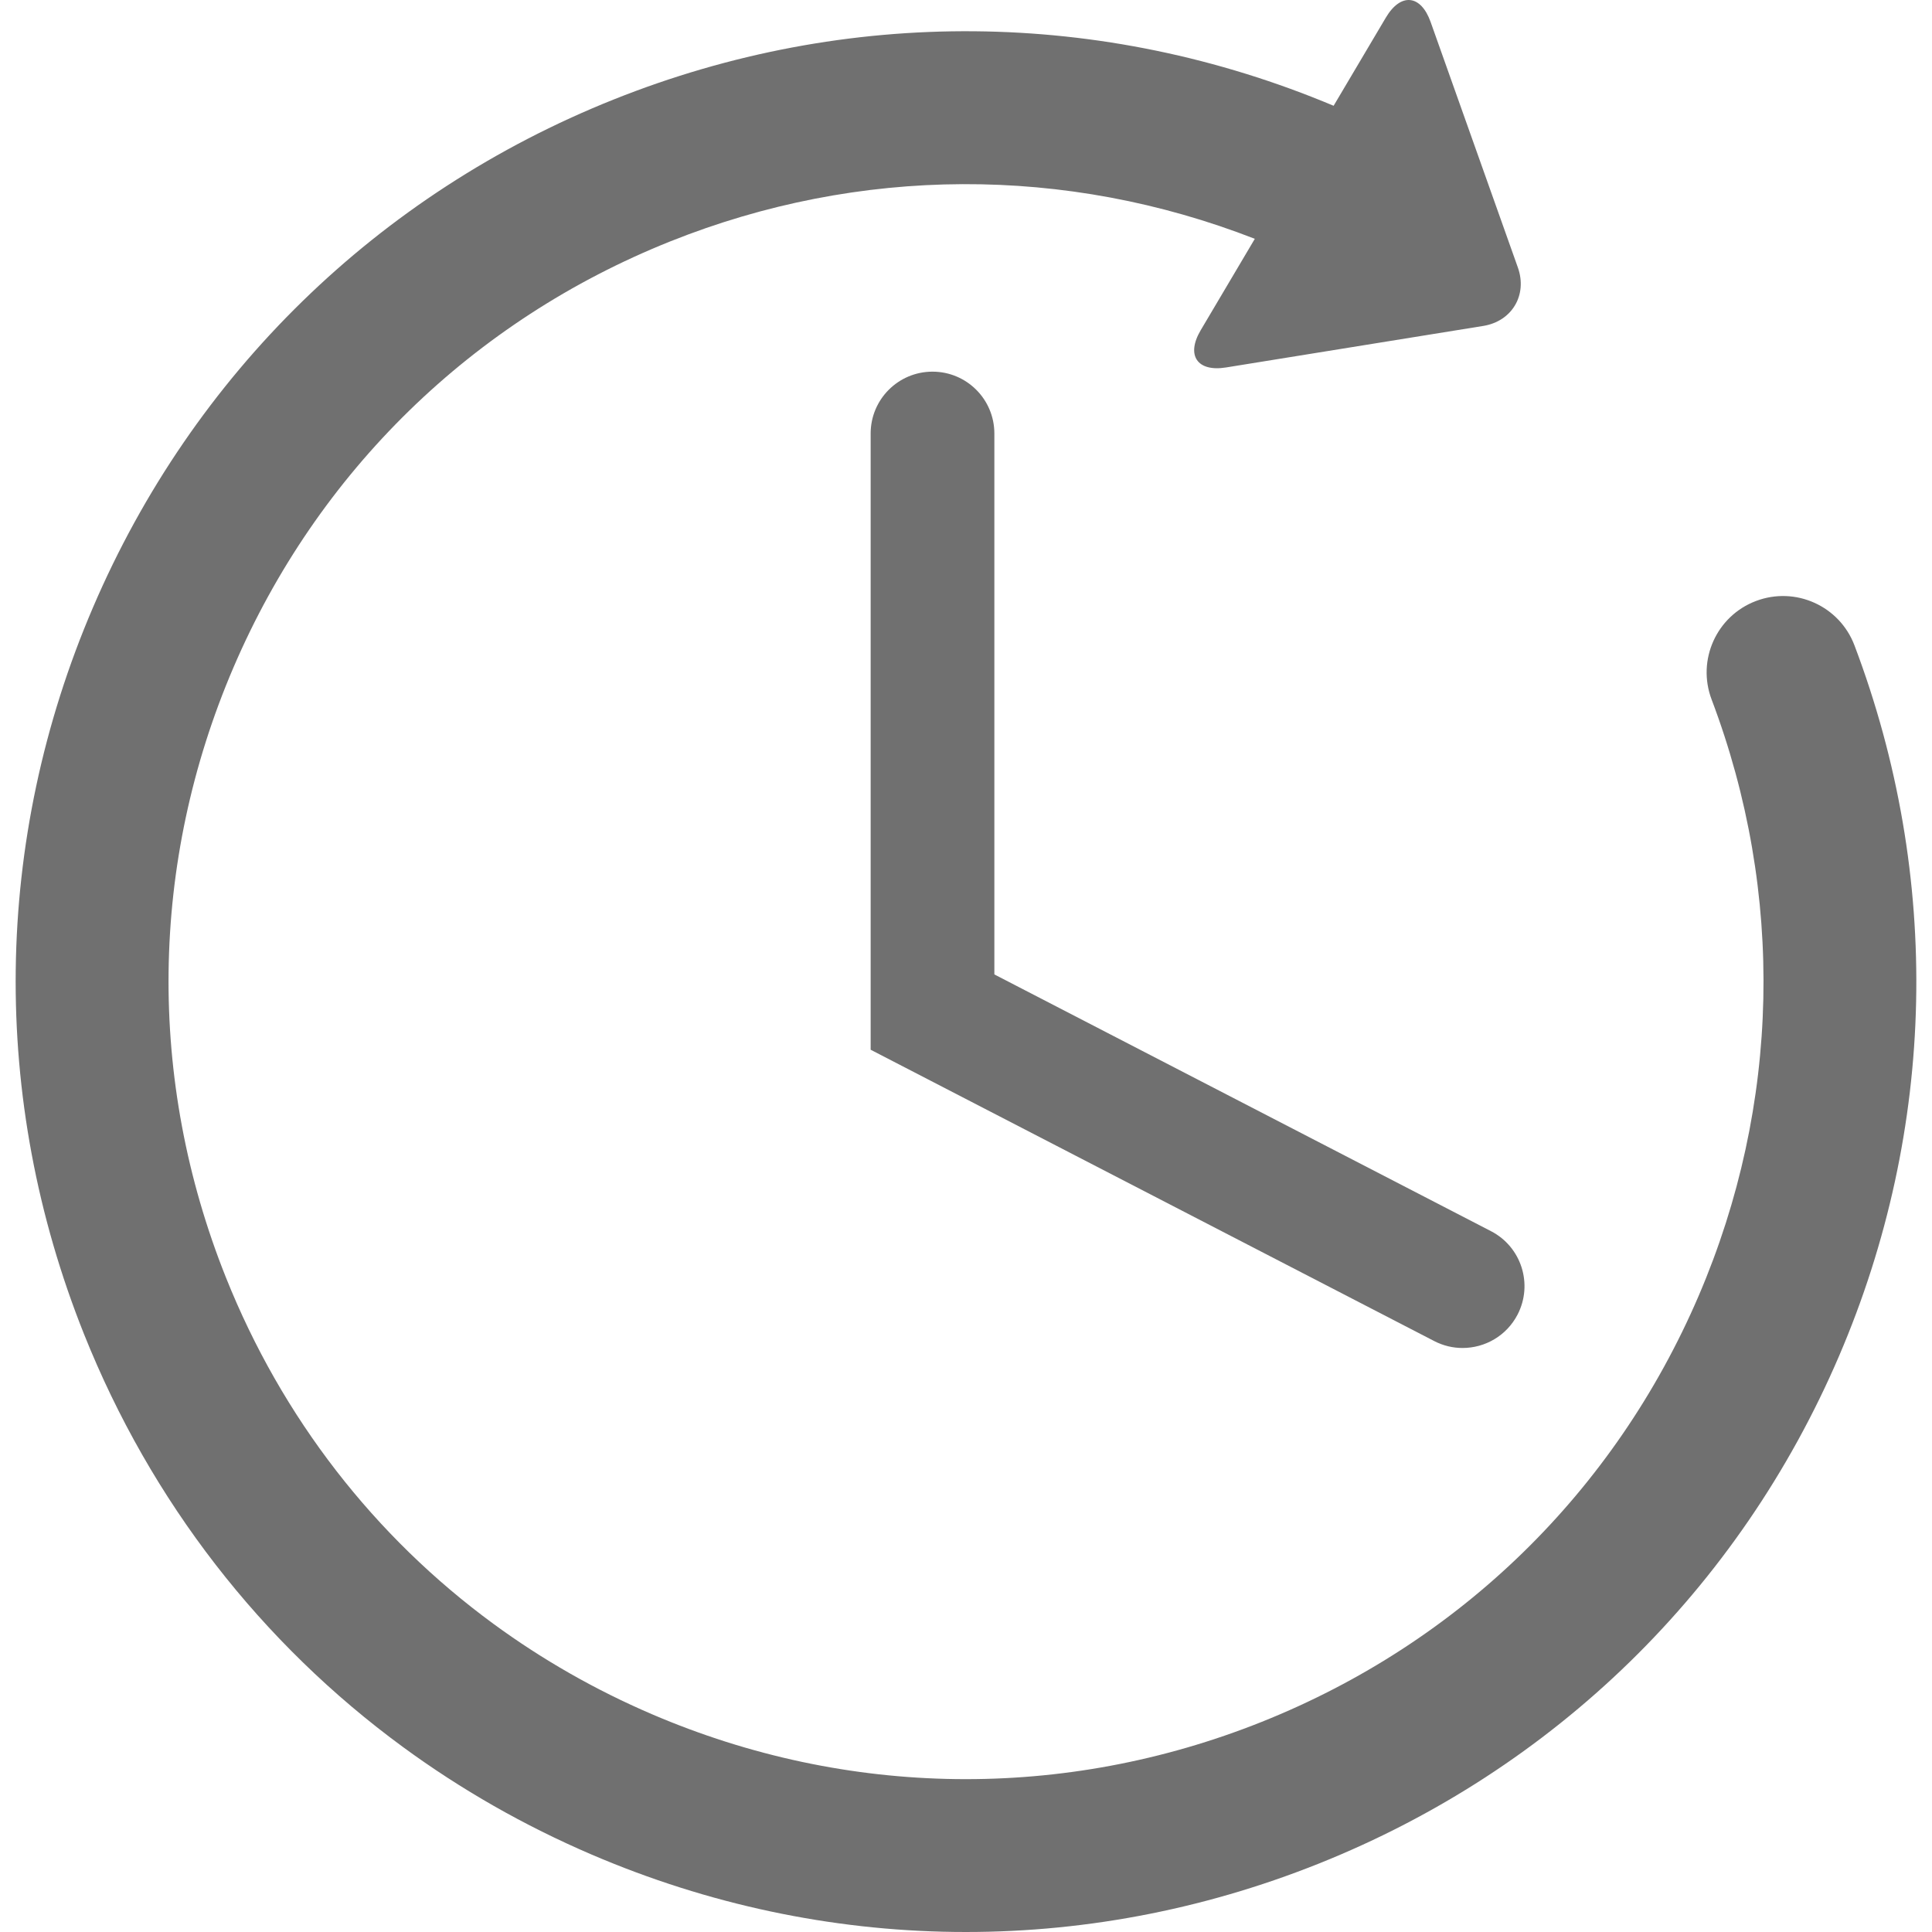
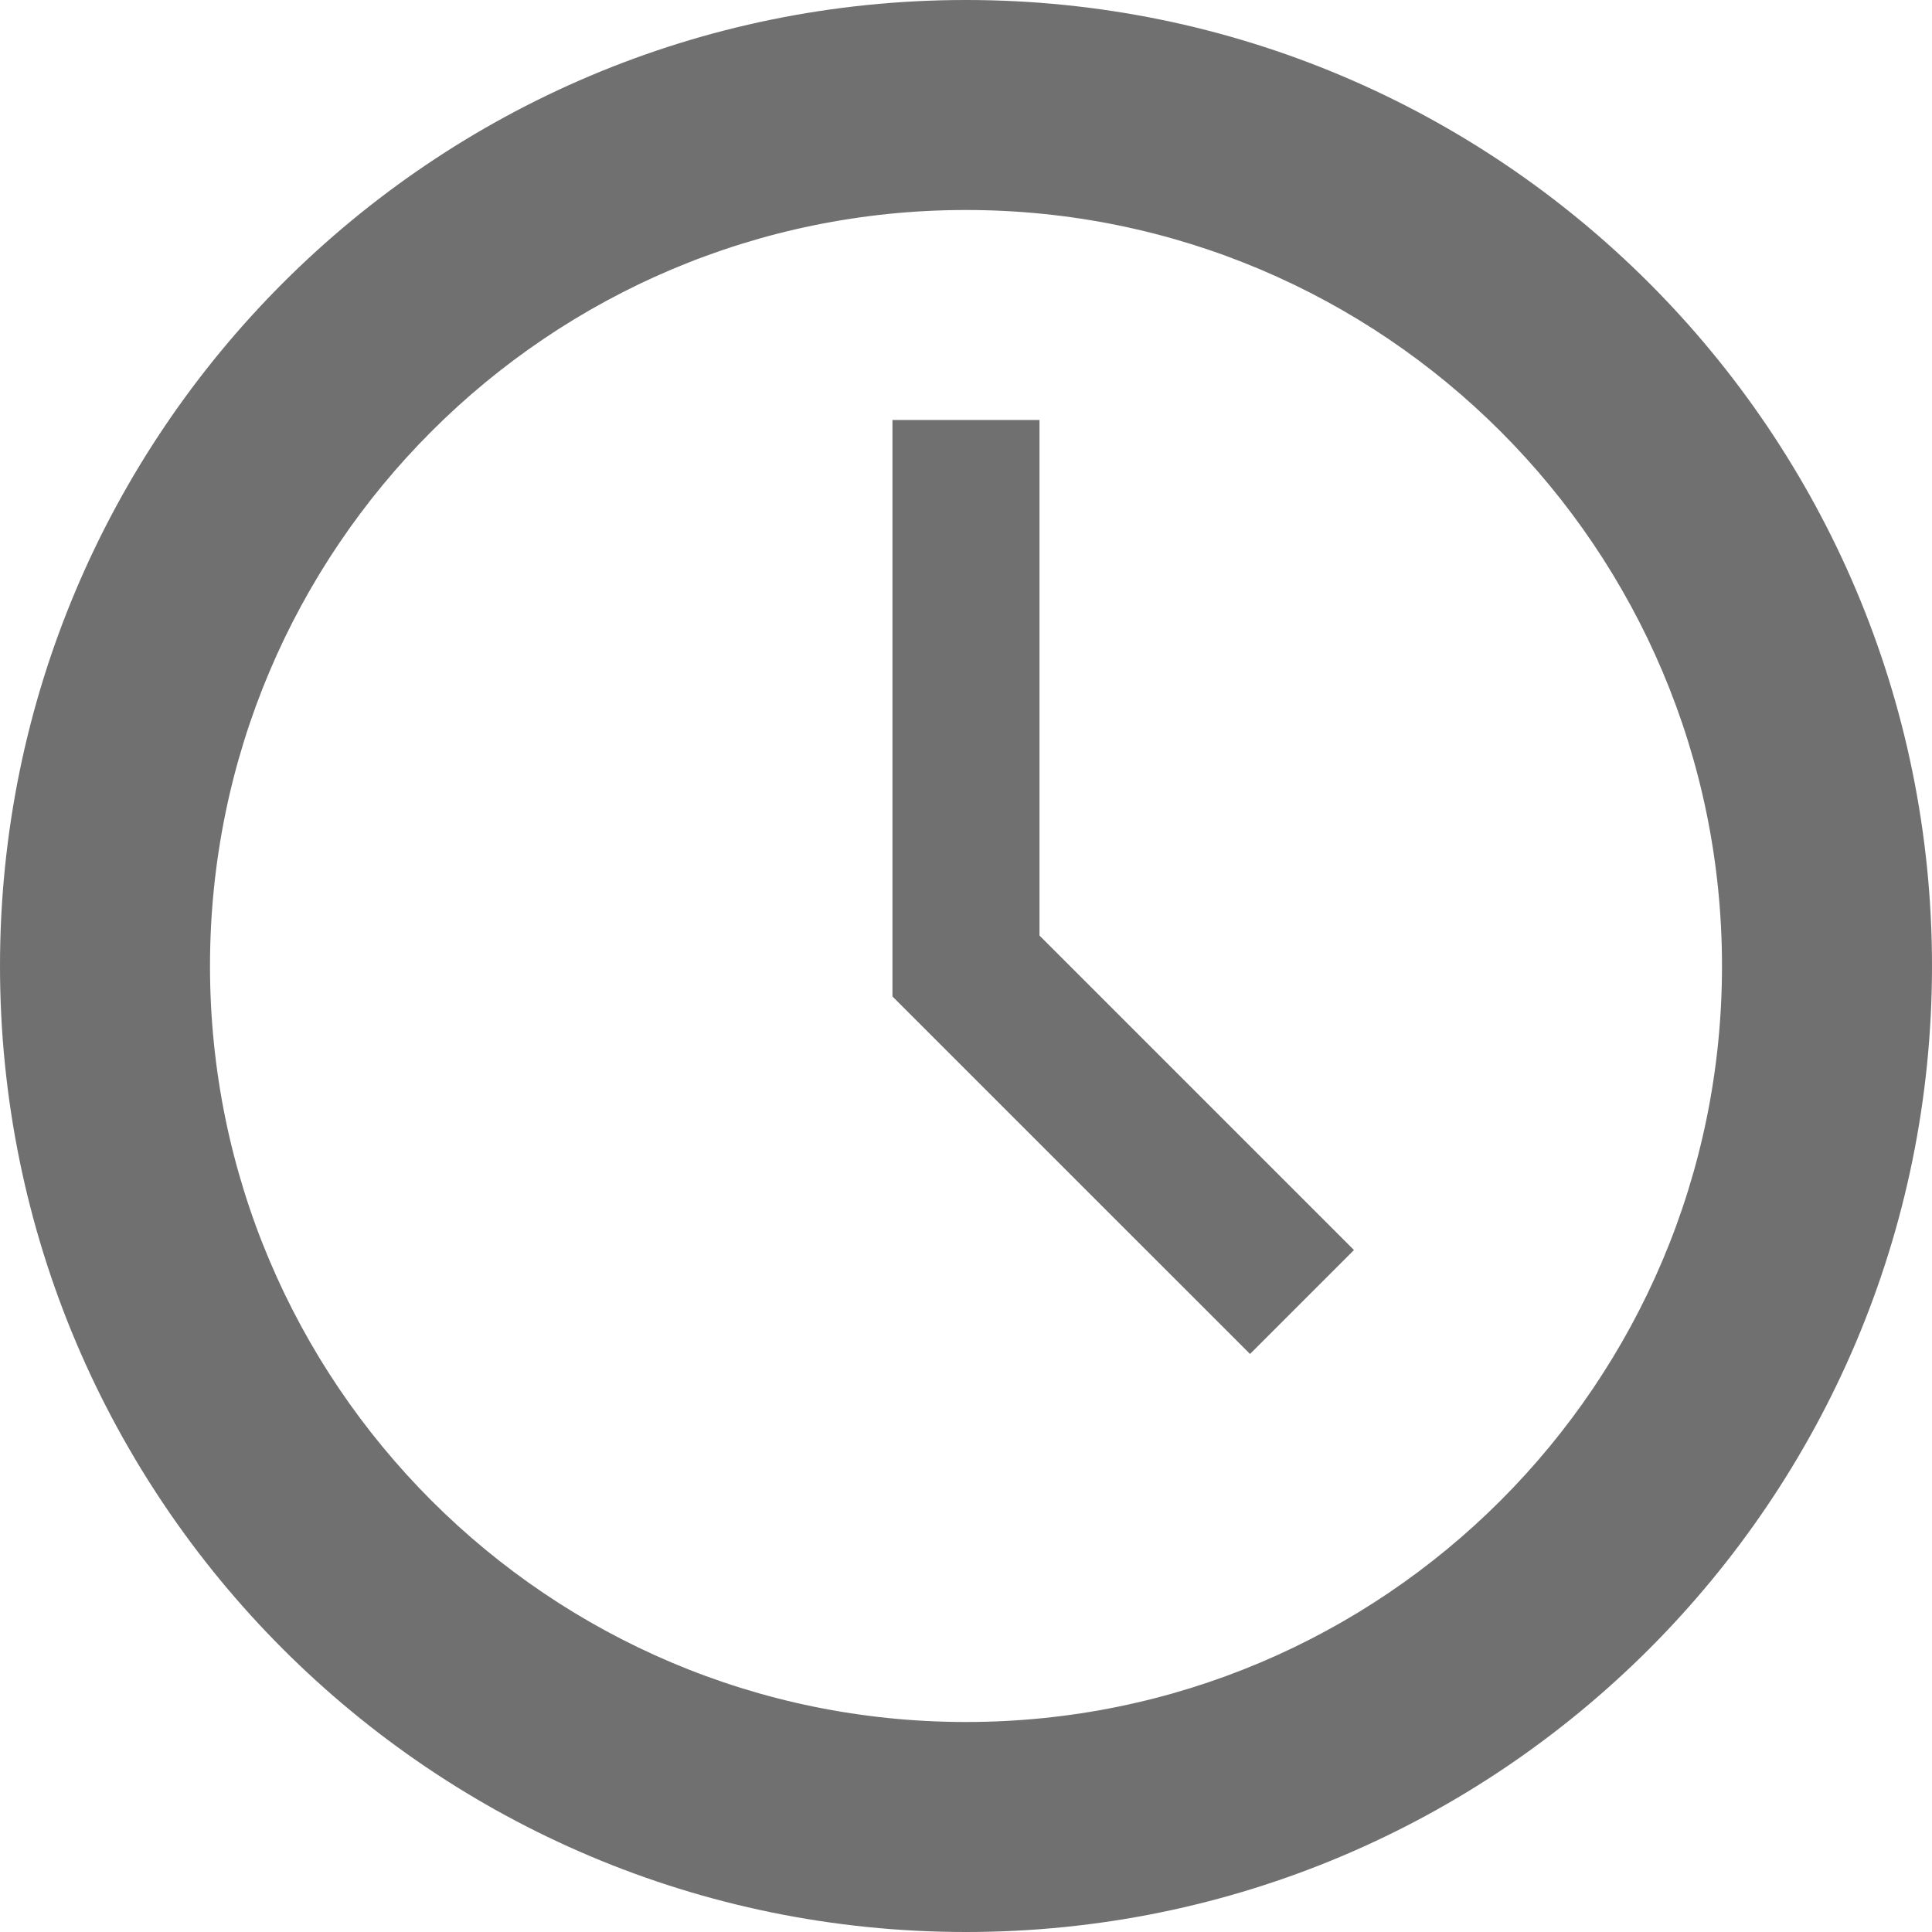
- <svg xmlns="http://www.w3.org/2000/svg" version="1.1" id="Capa_1" x="0px" y="0px" fill="#707070" width="472.617px" height="472.617px" viewBox="0 0 472.617 472.617" style="enable-background:new 0 0 472.617 472.617;" xml:space="preserve">
+ <svg xmlns="http://www.w3.org/2000/svg" version="1.1" id="Capa_1" x="0px" y="0px" fill="#707070" viewBox="0 0 92 92" style="enable-background:new 0 0 92 92;" xml:space="preserve">
  <g>
-     <g id="Layer_2_19_">
+     <g>
      <g>
-         <path d="M453.652,157.878c-3.656-9.651-14.438-14.515-24.093-10.859c-9.648,3.647-14.511,14.436-10.857,24.088     c17.961,47.441,16.837,99.245-3.163,145.879c-20.531,47.865-58.47,84.874-106.837,104.206     c-48.364,19.33-101.361,18.674-149.227-1.854c-13.88-5.952-26.834-13.366-38.719-22.068     c-29.116-21.332-51.765-50.429-65.491-84.771c-19.333-48.363-18.679-101.358,1.85-149.231     c20.53-47.866,58.477-84.876,106.842-104.212c46.279-18.496,96.796-18.641,143.004-0.635l-13.242,22.365     c-3.638,6.144-0.842,10.244,6.202,9.104l62.911-10.156c7.048-1.139,10.868-7.582,8.474-14.307l-21.34-60.051     c-2.39-6.726-7.324-7.209-10.957-1.062l-12.77,21.561c-56.603-23.77-119.088-24.33-176.159-1.518     C92.45,47.396,47.238,91.495,22.769,148.538c-24.465,57.041-25.25,120.202-2.21,177.836     c16.361,40.929,43.344,75.597,78.048,101.015c14.158,10.371,29.605,19.205,46.137,26.292     c57.044,24.461,120.195,25.25,177.827,2.218c57.64-23.034,102.849-67.142,127.312-124.188     C473.716,276.148,475.055,214.406,453.652,157.878z" />
-         <path d="M228.112,90.917c-8.352,0-15.128,6.771-15.128,15.13v150.745l137.872,71.272c2.219,1.148,4.593,1.693,6.931,1.688     c5.478,0,10.765-2.979,13.455-8.183c3.833-7.424,0.931-16.549-6.499-20.389l-121.496-62.81V106.047     C243.246,97.688,236.475,90.917,228.112,90.917z" />
+         <path d="M45.998,0C20.596,0,0,20.597,0,46c0,25.405,20.596,46,45.998,46C71.404,92,92,71.405,92,46     C92,20.597,71.404,0,45.998,0z M45.998,82C26.119,82,10,65.882,10,46c0-19.883,16.119-36,35.998-36C65.883,10,82,26.117,82,46     C82,65.882,65.883,82,45.998,82z" />
+         <polygon points="49.5,20 42.498,20 42.498,47.451 59.525,64.475 64.475,59.526 49.5,44.55    " />
      </g>
    </g>
  </g>
-   <g>
- </g>
-   <g>
- </g>
-   <g>
- </g>
-   <g>
- </g>
-   <g>
- </g>
-   <g>
- </g>
-   <g>
- </g>
-   <g>
- </g>
-   <g>
- </g>
-   <g>
- </g>
-   <g>
- </g>
-   <g>
- </g>
-   <g>
- </g>
-   <g>
- </g>
-   <g>
- </g>
</svg>
